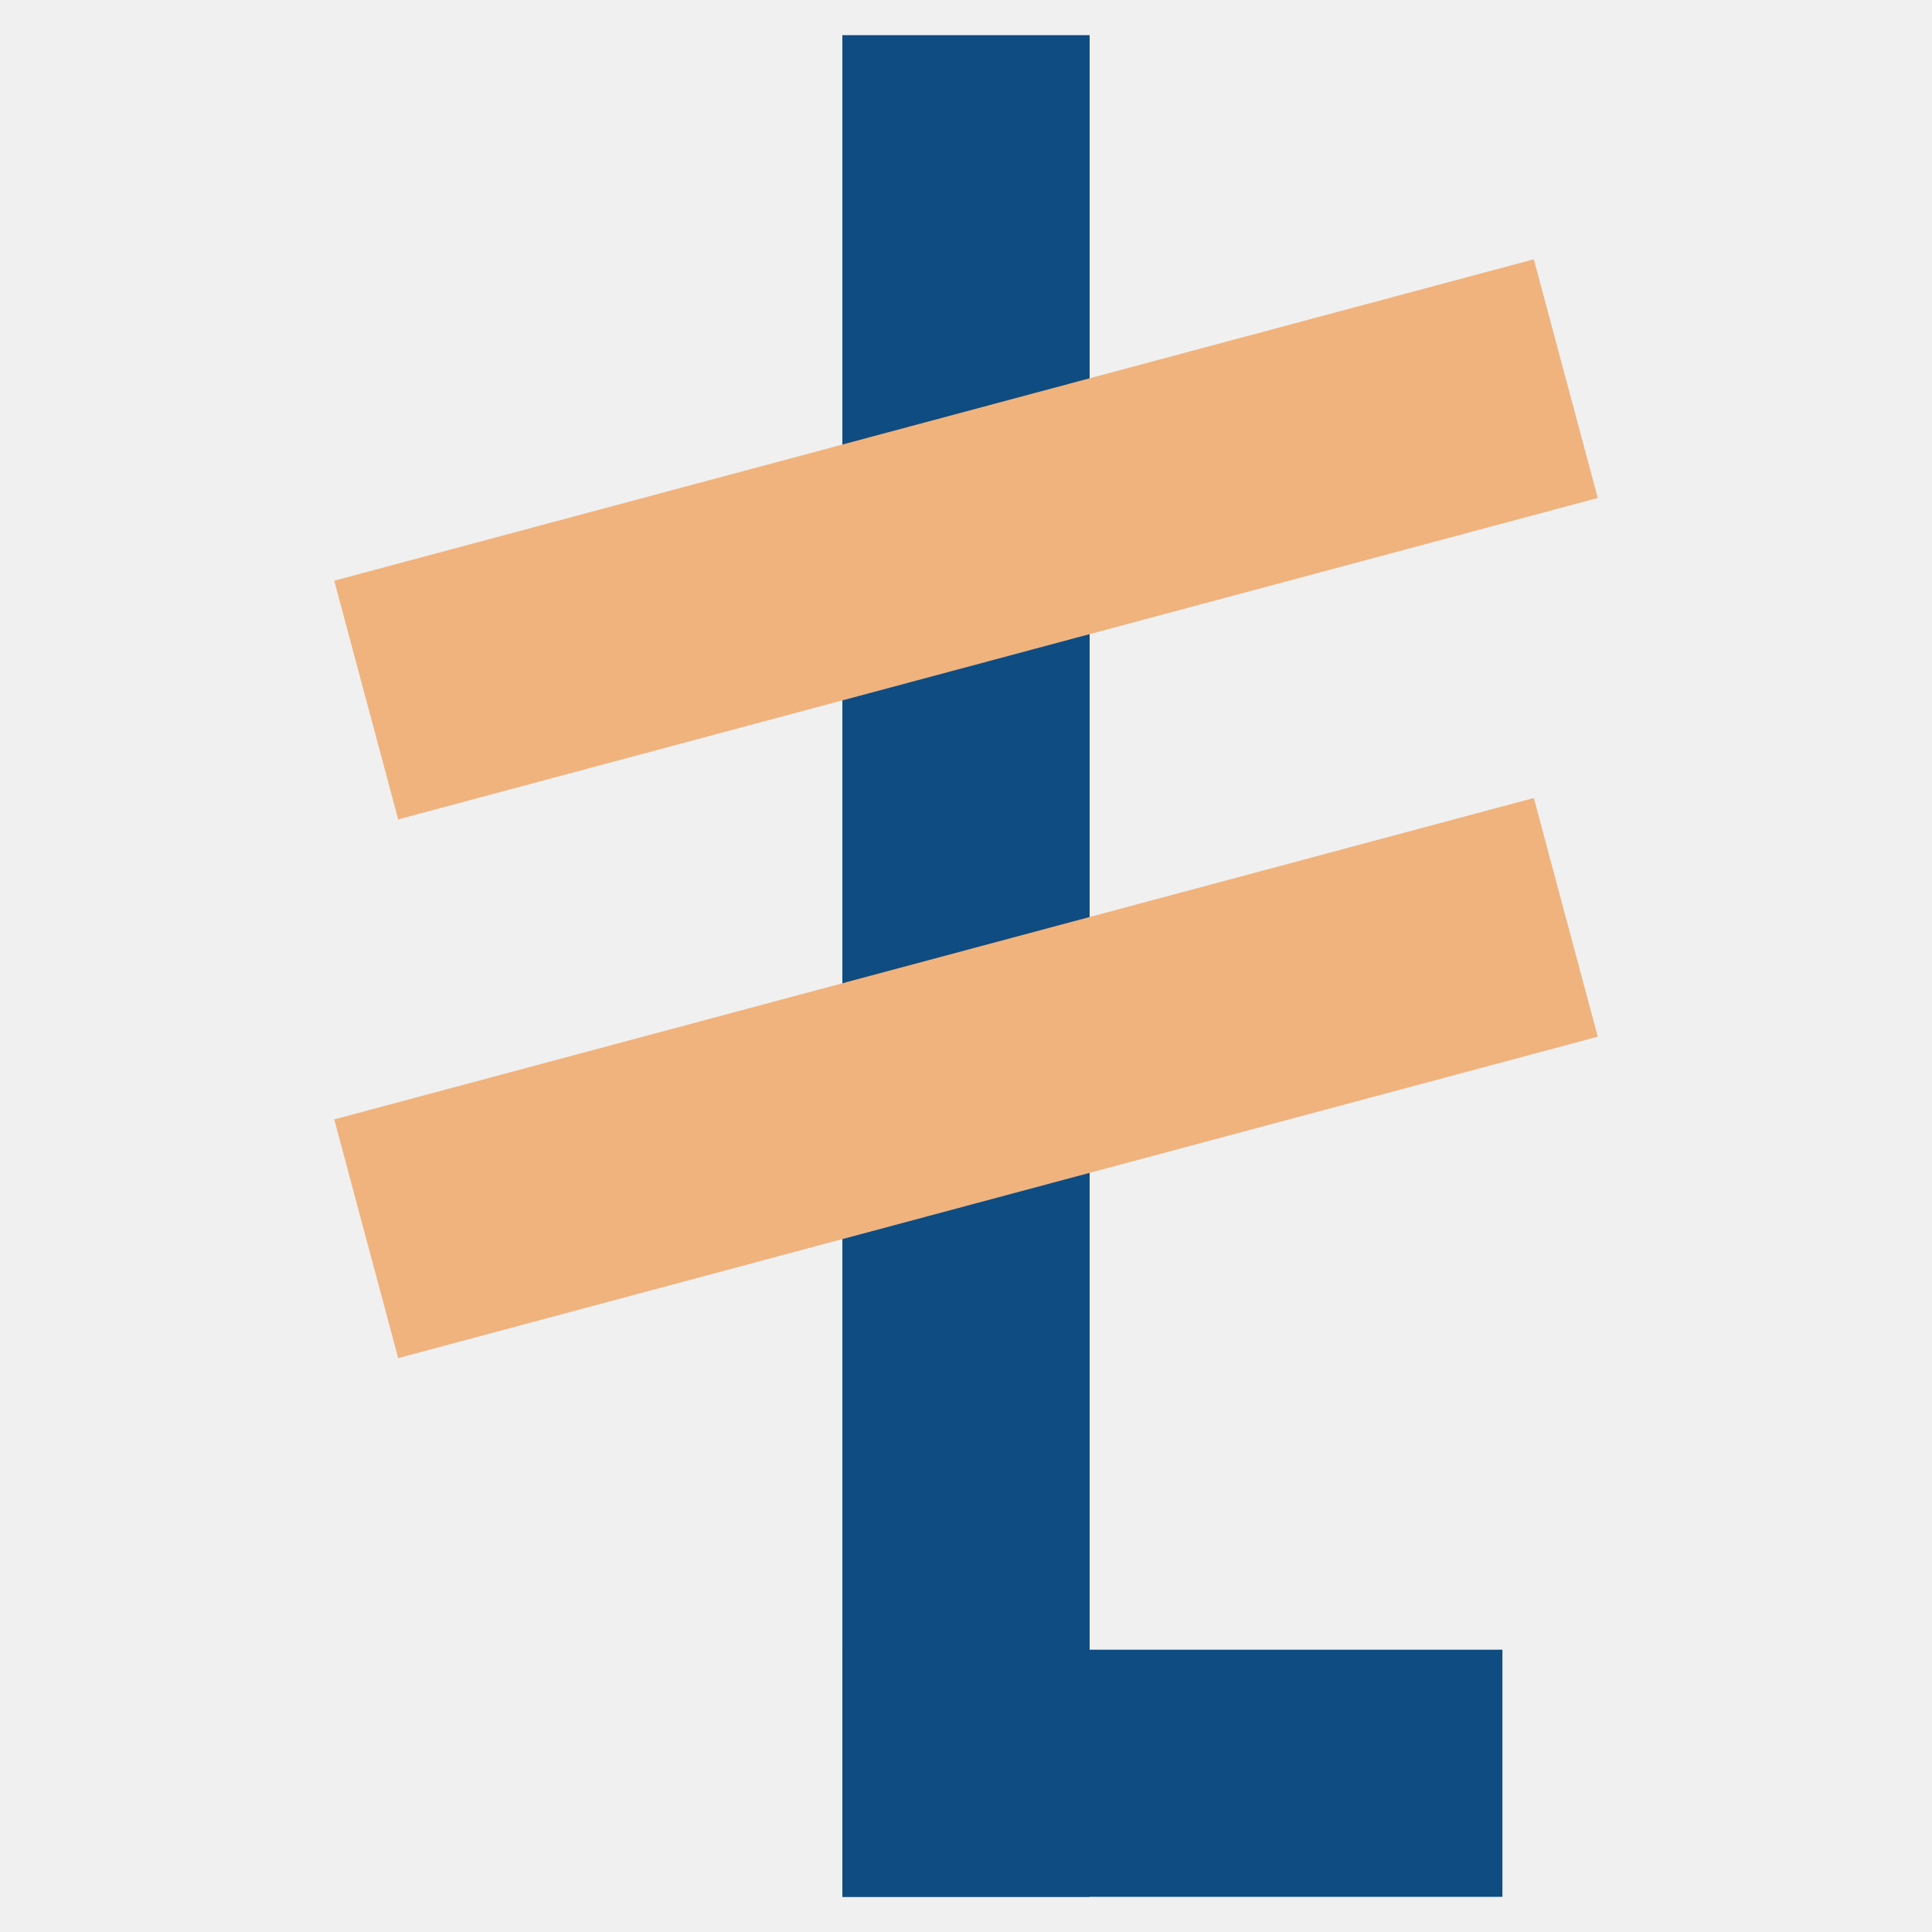
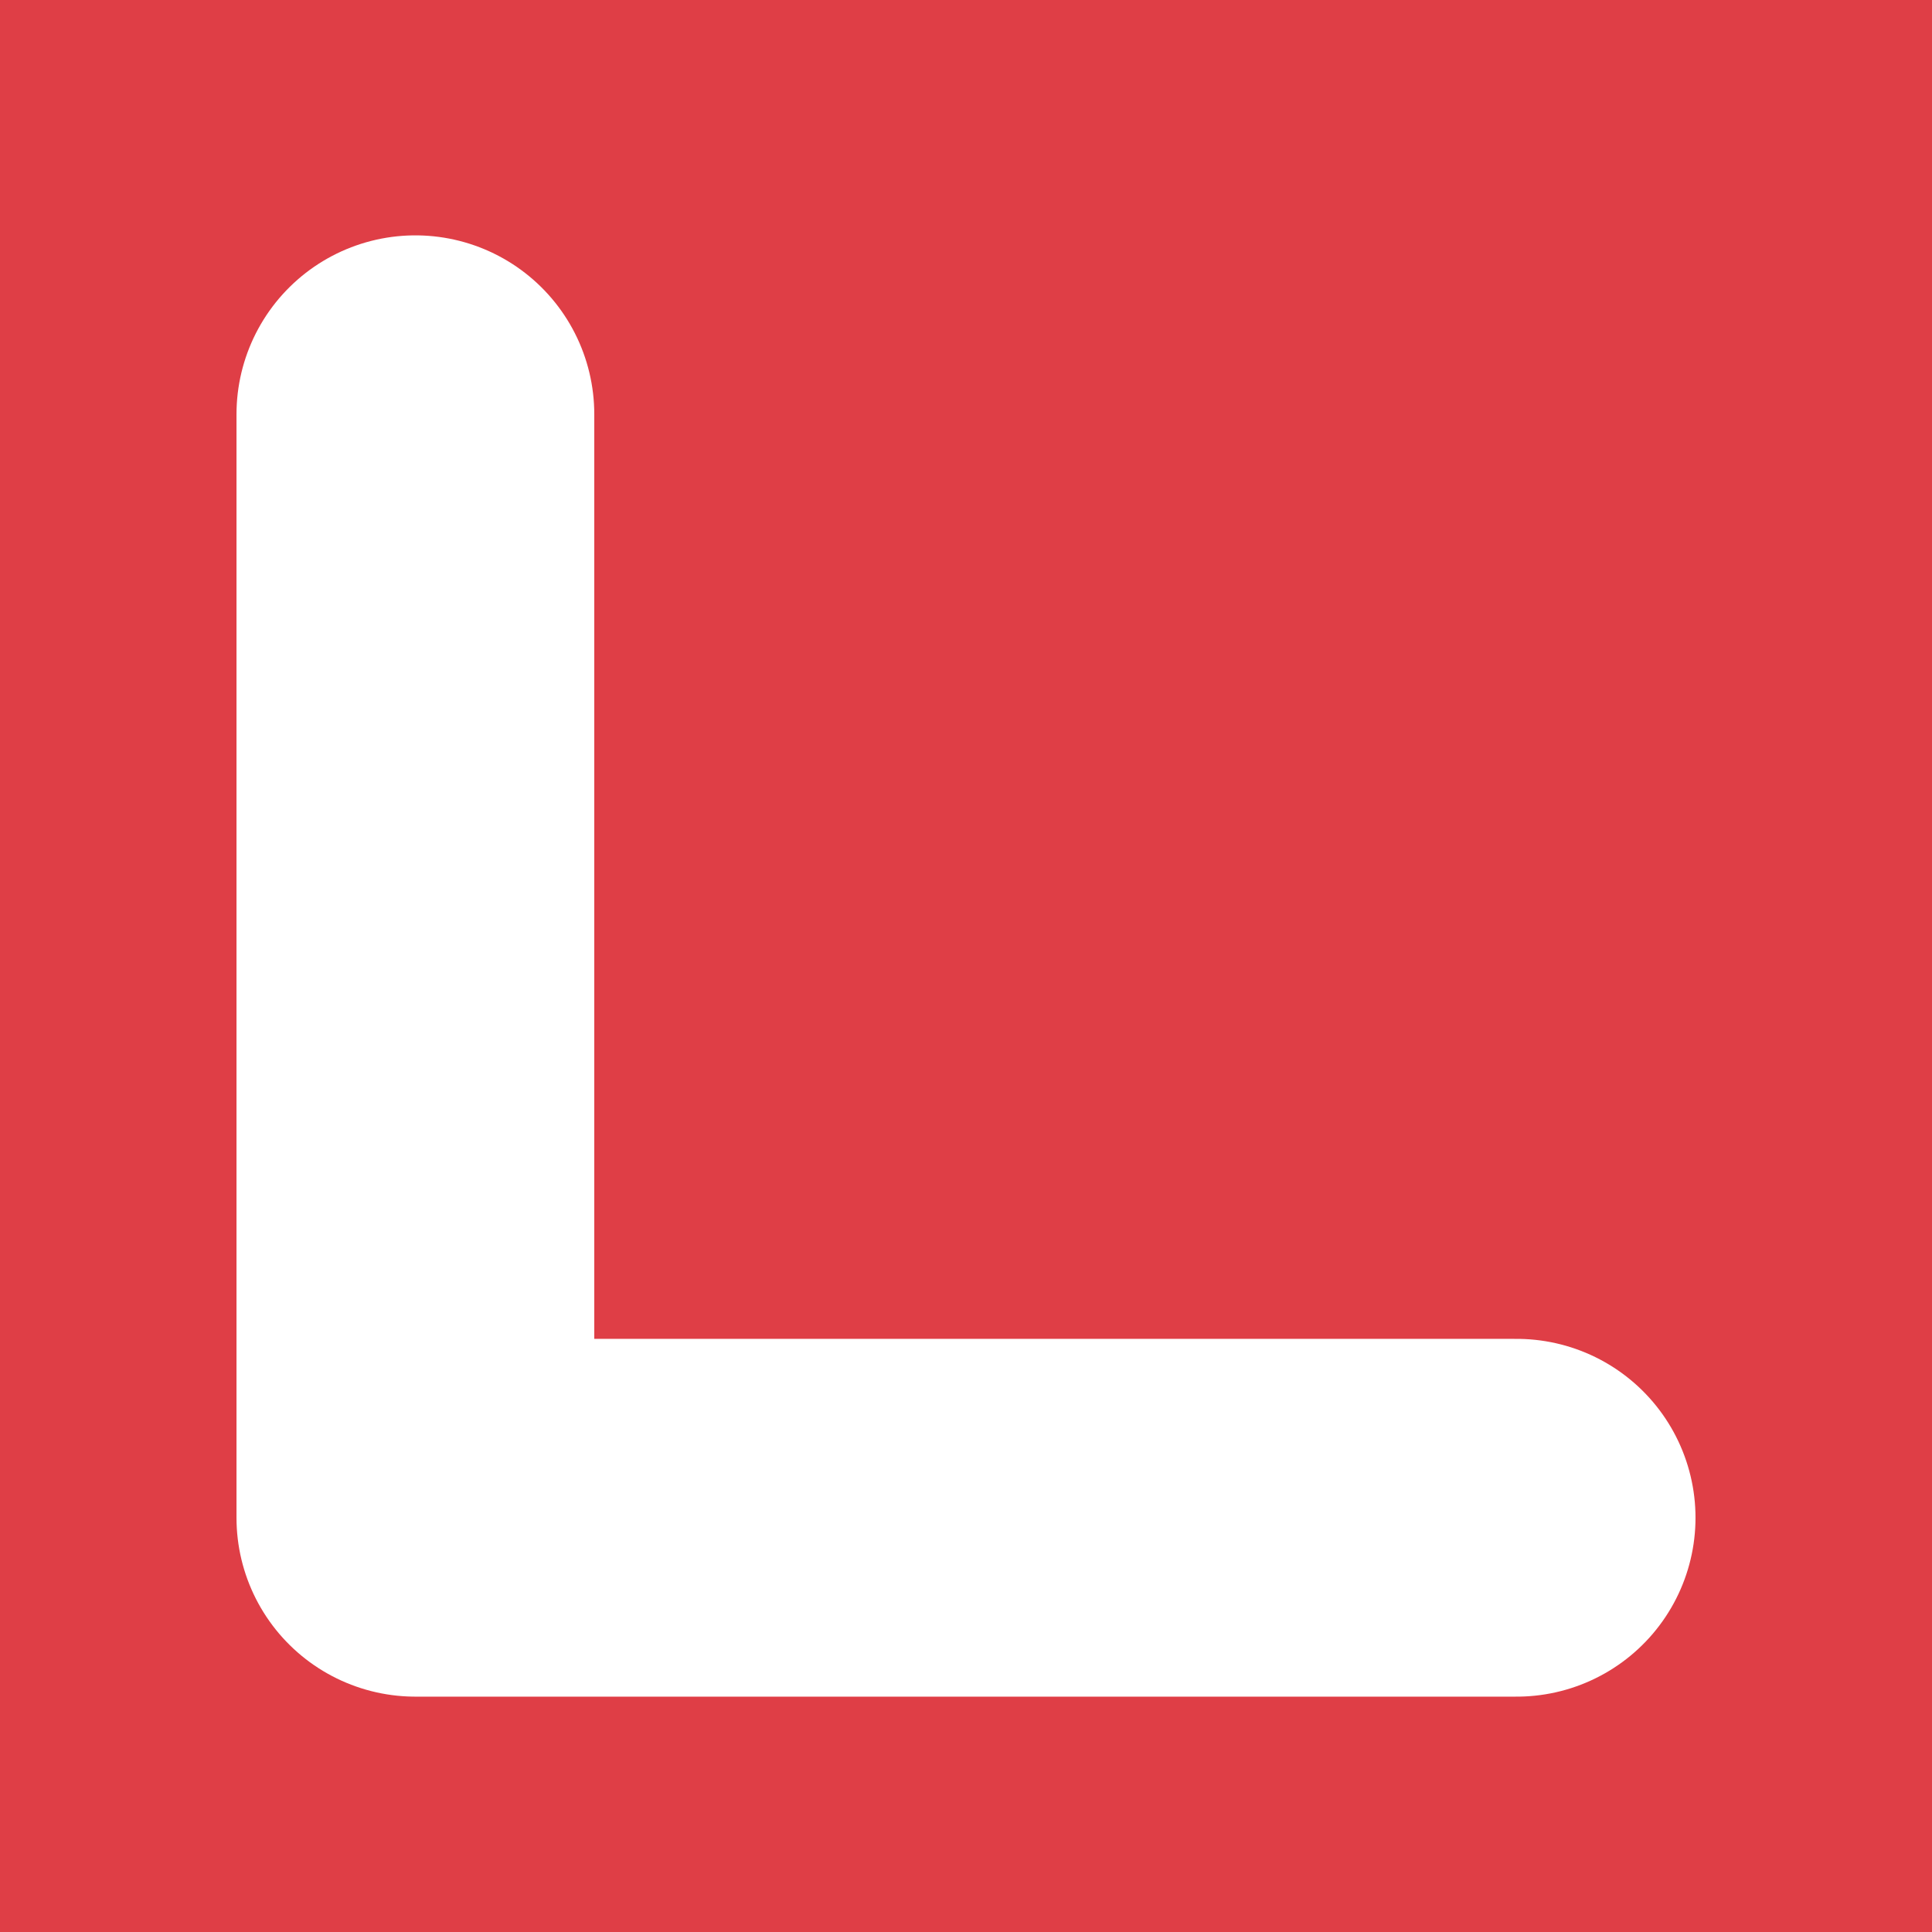
- <svg xmlns="http://www.w3.org/2000/svg" width="1920px" height="1920px" viewBox="0 0 1920 1920" version="1.1" id="SVGRoot">
-   <defs id="defs10" />
+ <svg xmlns="http://www.w3.org/2000/svg" width="1080" height="1080" viewBox="0 0 285.75 285.75" version="1.1" id="svg5">
+   <defs id="defs2" />
  <g id="layer1">
-     <g id="g994" transform="matrix(1.171678,0,0,1.171678,-164.8113,-164.8113)" style="stroke-width:0;stroke-miterlimit:4;stroke-dasharray:none">
-       <rect style="fill:#0f4c81;fill-opacity:1;stroke:#ffffff;stroke-width:0;stroke-miterlimit:4;stroke-dasharray:none" id="rect25" width="209.726" height="1579.037" x="855.137" y="170.481" />
-       <rect style="fill:#0f4c81;fill-opacity:1;stroke:#ffffff;stroke-width:0;stroke-miterlimit:4;stroke-dasharray:none" id="rect27" width="209.61" height="559.834" x="1539.908" y="-1414.971" transform="rotate(90)" />
-       <rect style="fill:#f0b37e;fill-opacity:1;stroke:#ffffff;stroke-width:0;stroke-miterlimit:4;stroke-dasharray:none" id="rect37" width="209.61" height="1053.351" x="1162.755" y="-1180.899" transform="rotate(75)" />
-       <rect style="fill:#f0b37e;fill-opacity:1;stroke:#ffffff;stroke-width:0;stroke-miterlimit:4;stroke-dasharray:none" id="rect862" width="209.61" height="1053.351" x="721.398" y="-1299.16" transform="rotate(75)" />
+     <g id="g4029" transform="matrix(0.979433,0,0,0.979433,2.938509,2.938509)">
+       <g id="g5280" transform="matrix(1.058024,0,0,1.058024,-8.290108,-8.290108)">
+         <rect style="fill:#df3e46;fill-opacity:1;fill-rule:evenodd;stroke:#ffffff;stroke-width:0;stroke-linecap:round;stroke-miterlimit:4;stroke-dasharray:none;stroke-opacity:1" id="rect155" width="275.75" height="275.75" x="5" y="5" ry="0" />
+         <path style="fill:none;stroke:#ffffff;stroke-width:51.065;stroke-linecap:round;stroke-linejoin:round;stroke-miterlimit:0.3;stroke-dasharray:none;stroke-opacity:1;paint-order:normal" d="M 64.287,64.125 V 221.625 H 221.463" id="path3322" />
+       </g>
    </g>
  </g>
</svg>
